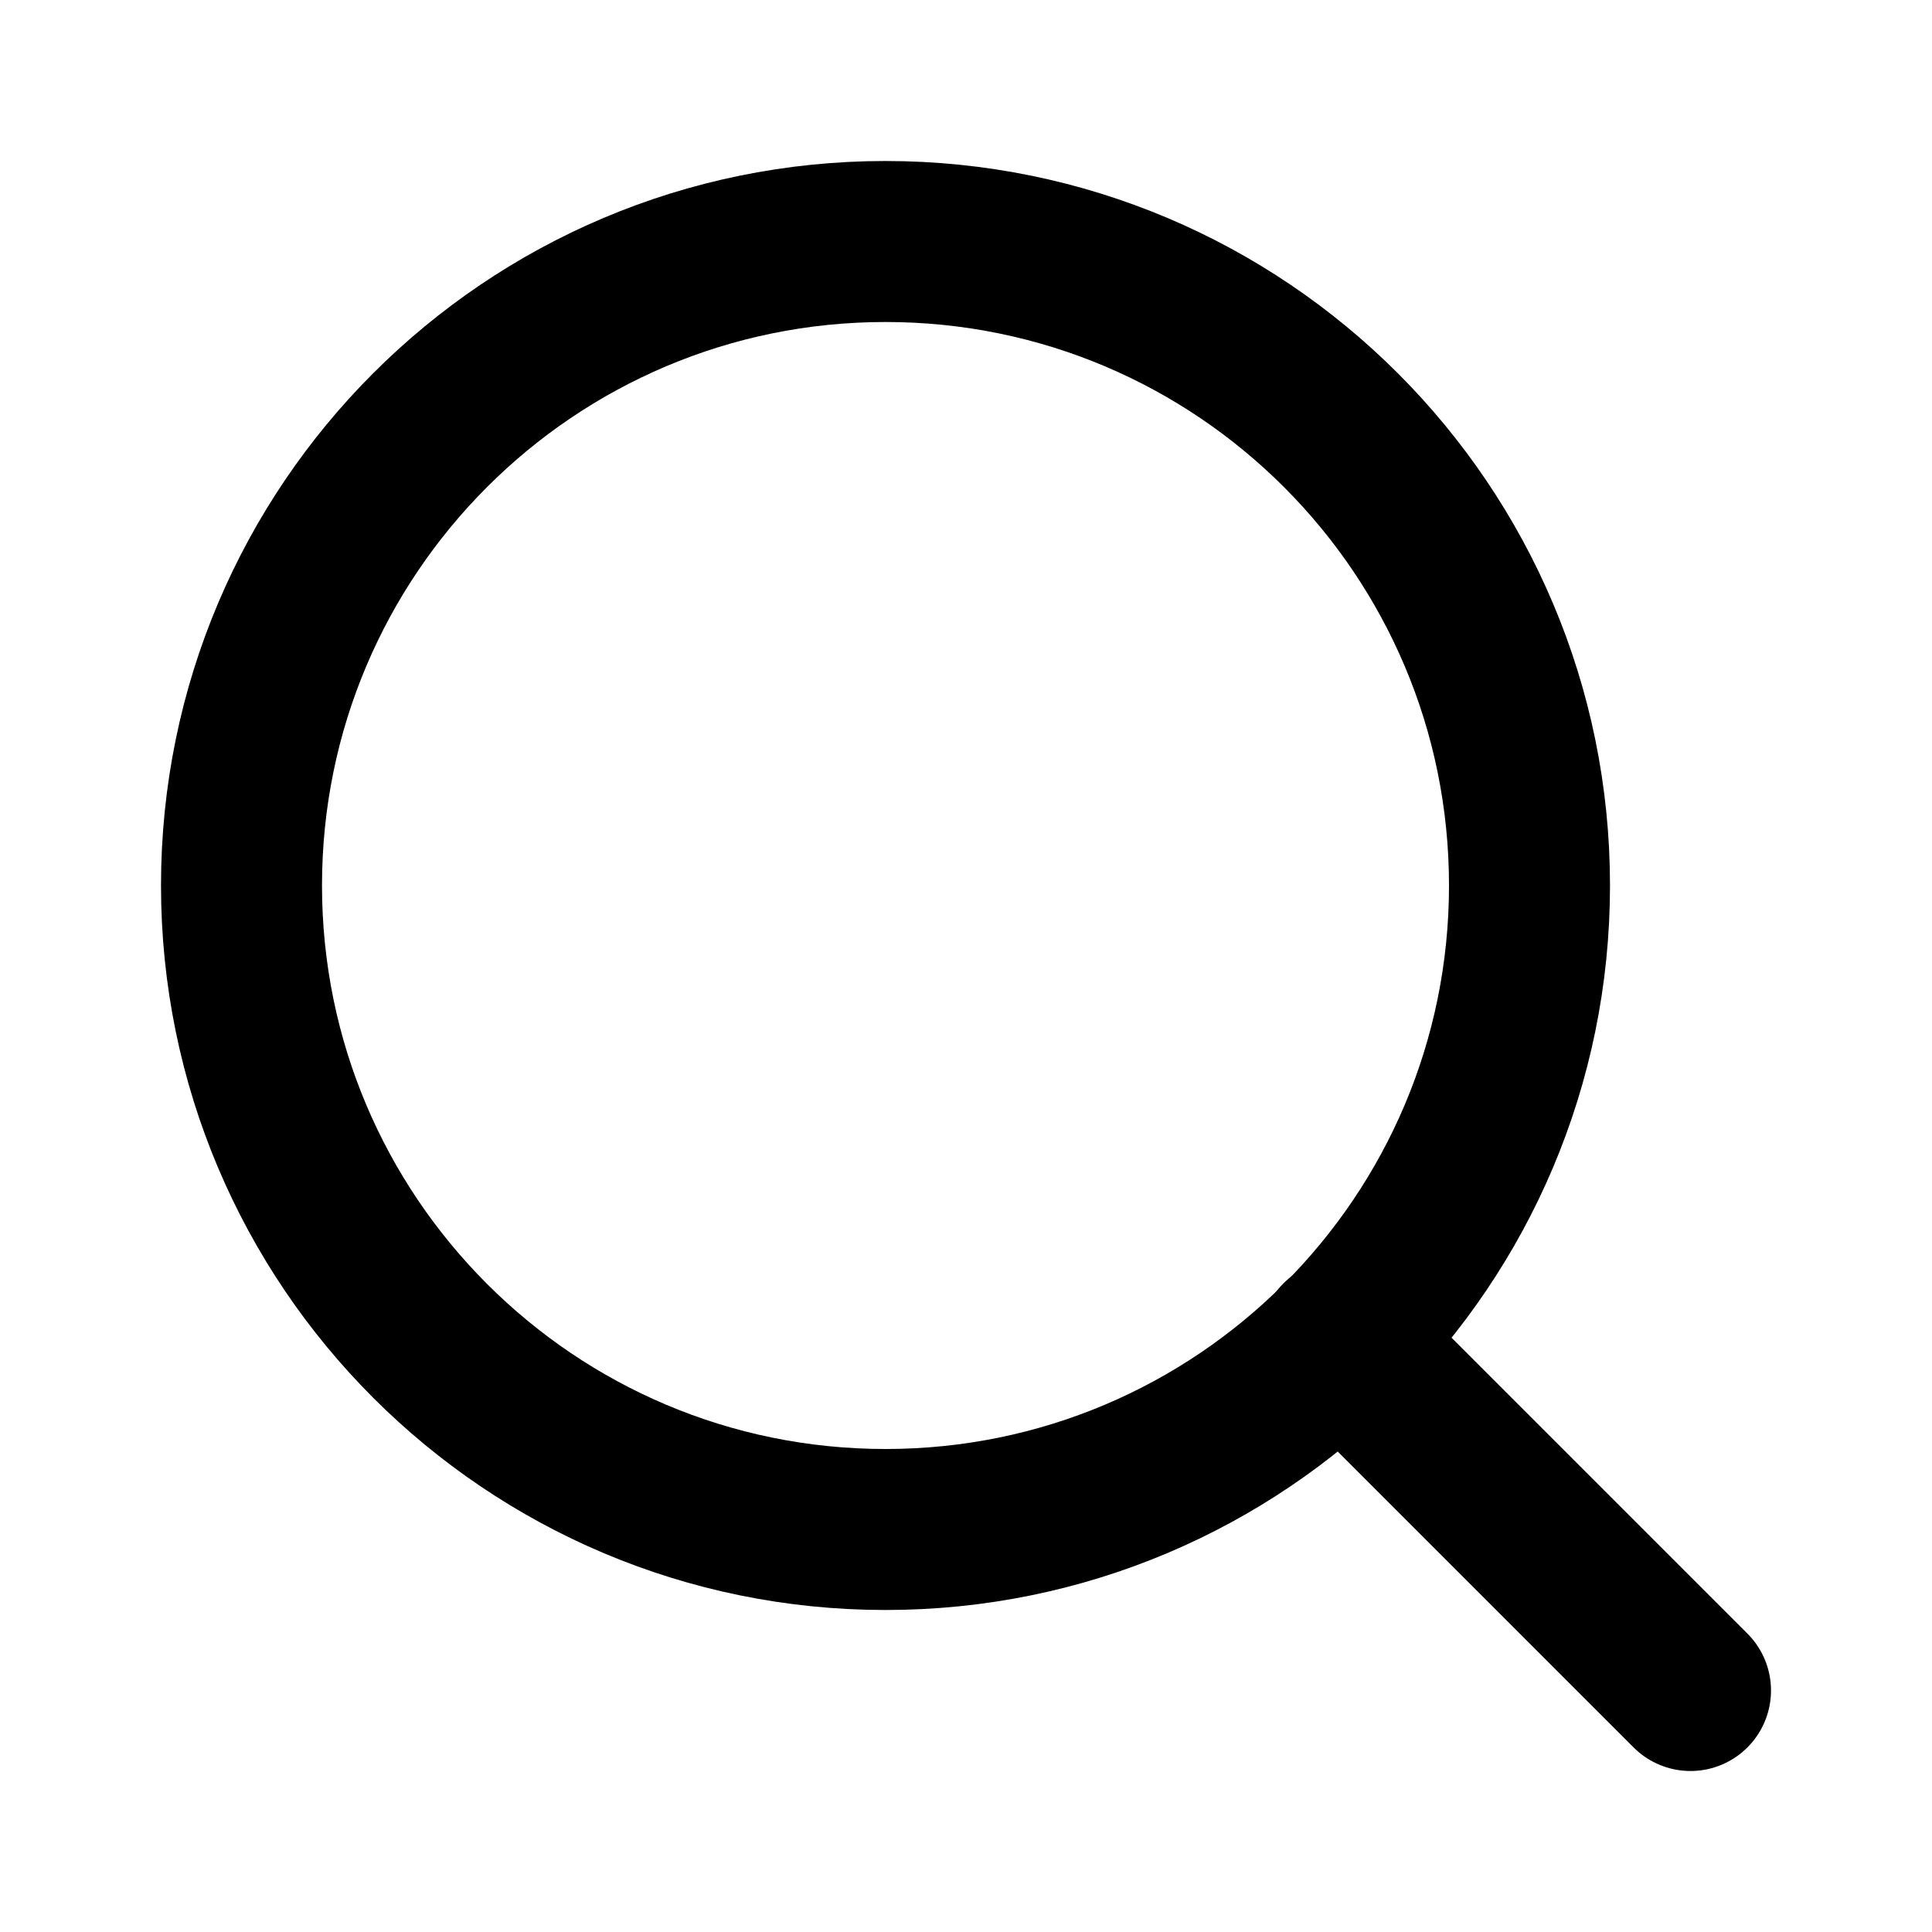
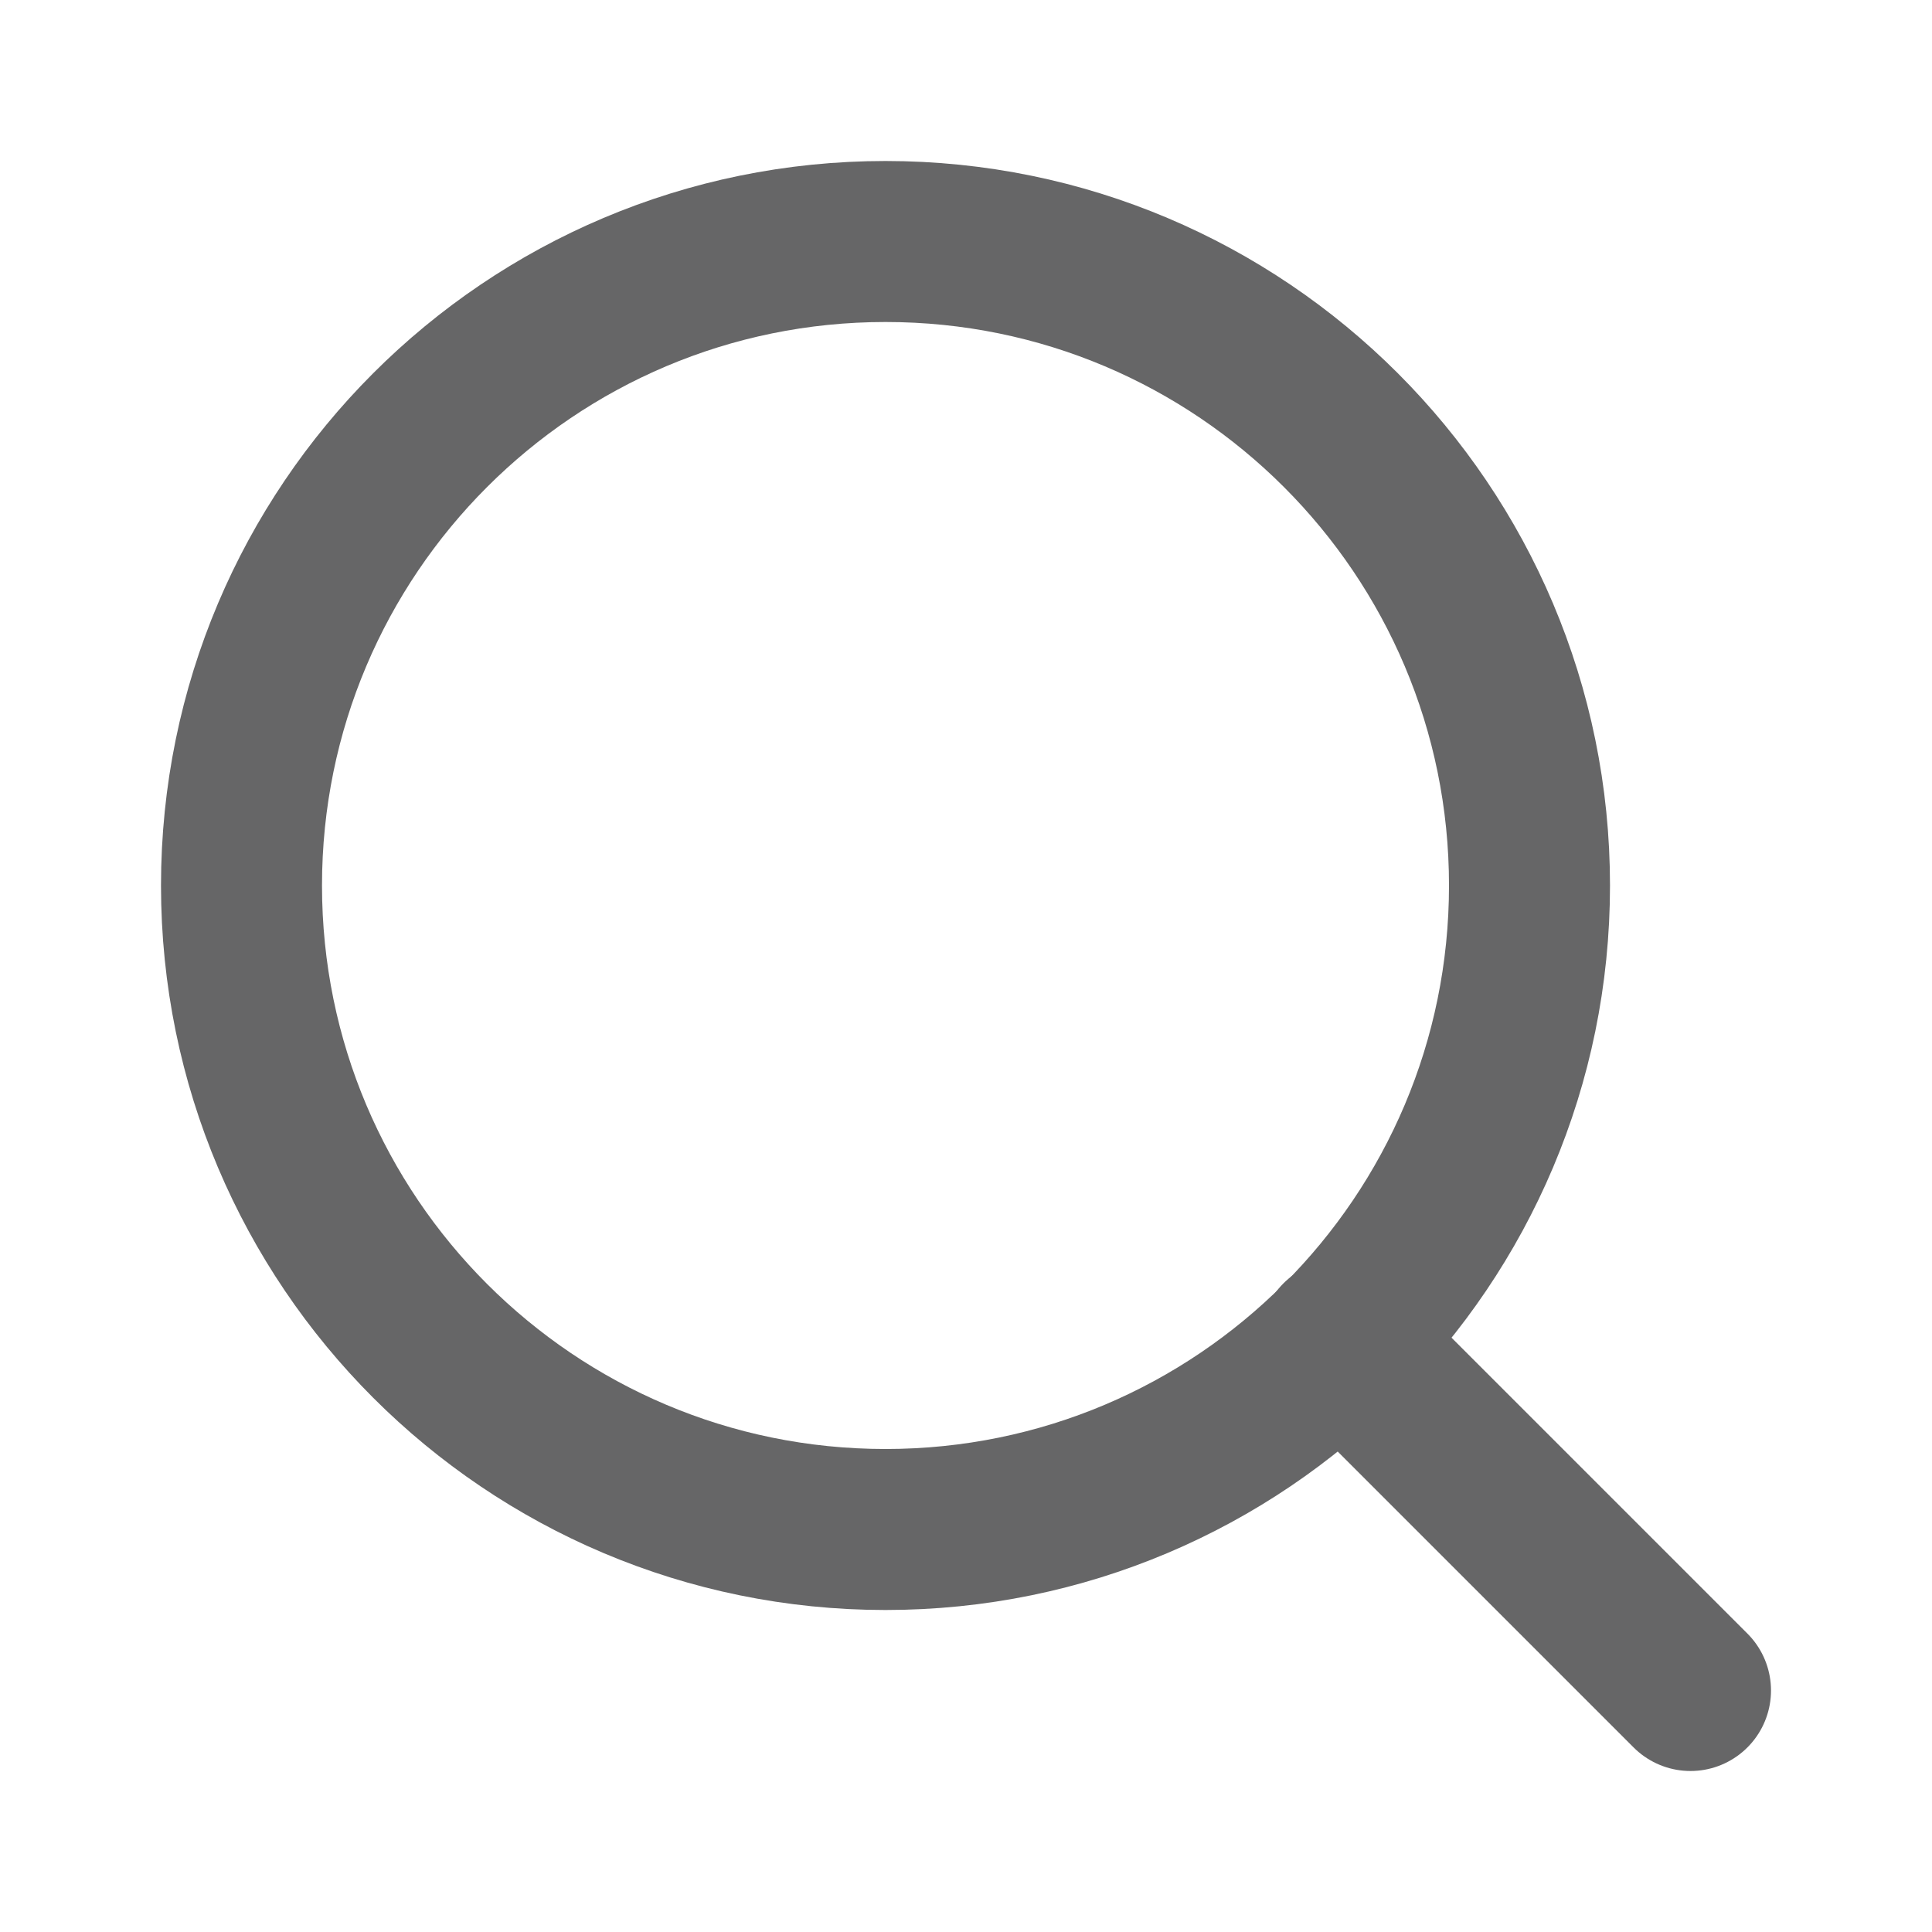
<svg xmlns="http://www.w3.org/2000/svg" width="24" height="24" viewBox="0 0 24 24" fill="none">
-   <path d="M11 19C15.418 19 19 15.418 19 11C19 6.582 15.418 3 11 3C6.582 3 3 6.582 3 11C3 15.418 6.582 19 11 19Z" stroke="black" stroke-width="2" stroke-linecap="round" stroke-linejoin="round" />
-   <path d="M21 21L16.65 16.65" stroke="black" stroke-width="2" stroke-linecap="round" stroke-linejoin="round" />
+   <path d="M11 19C15.418 19 19 15.418 19 11C19 6.582 15.418 3 11 3C6.582 3 3 6.582 3 11C3 15.418 6.582 19 11 19Z" stroke="#666667" stroke-width="2" stroke-linecap="round" stroke-linejoin="round" />
+   <path d="M21 21L16.65 16.65" stroke="#666667" stroke-width="2" stroke-linecap="round" stroke-linejoin="round" />
</svg>
